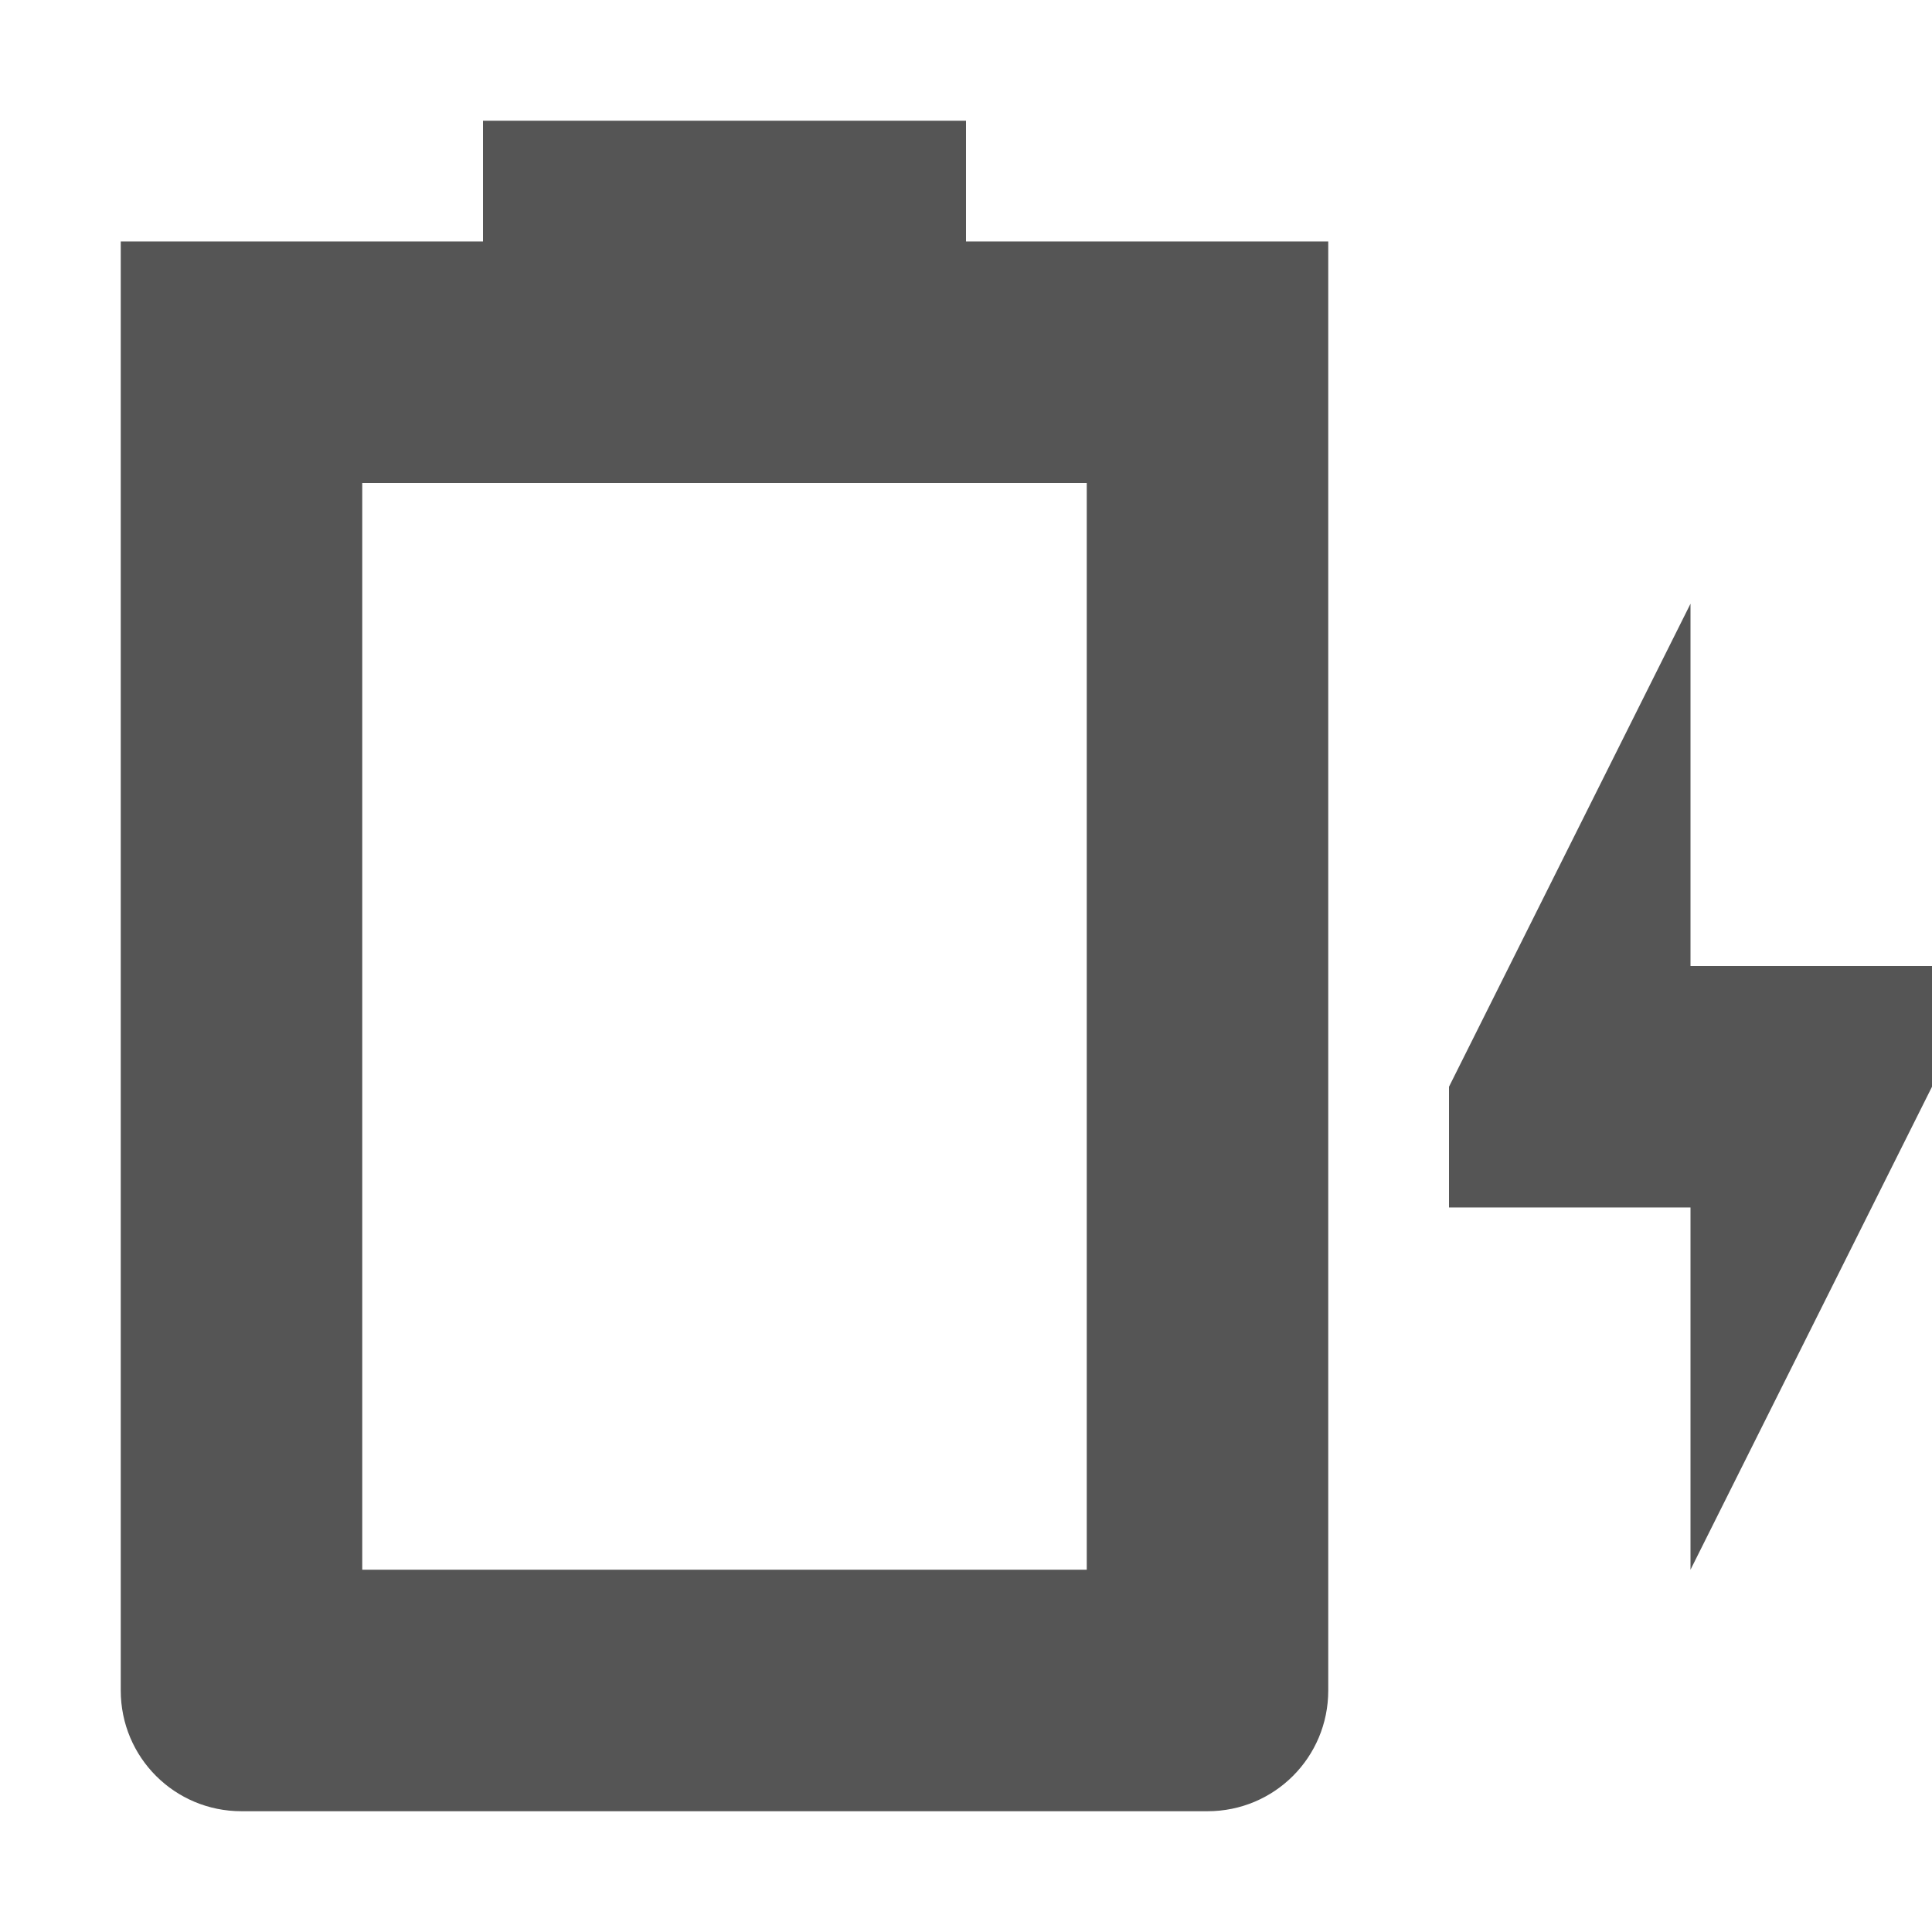
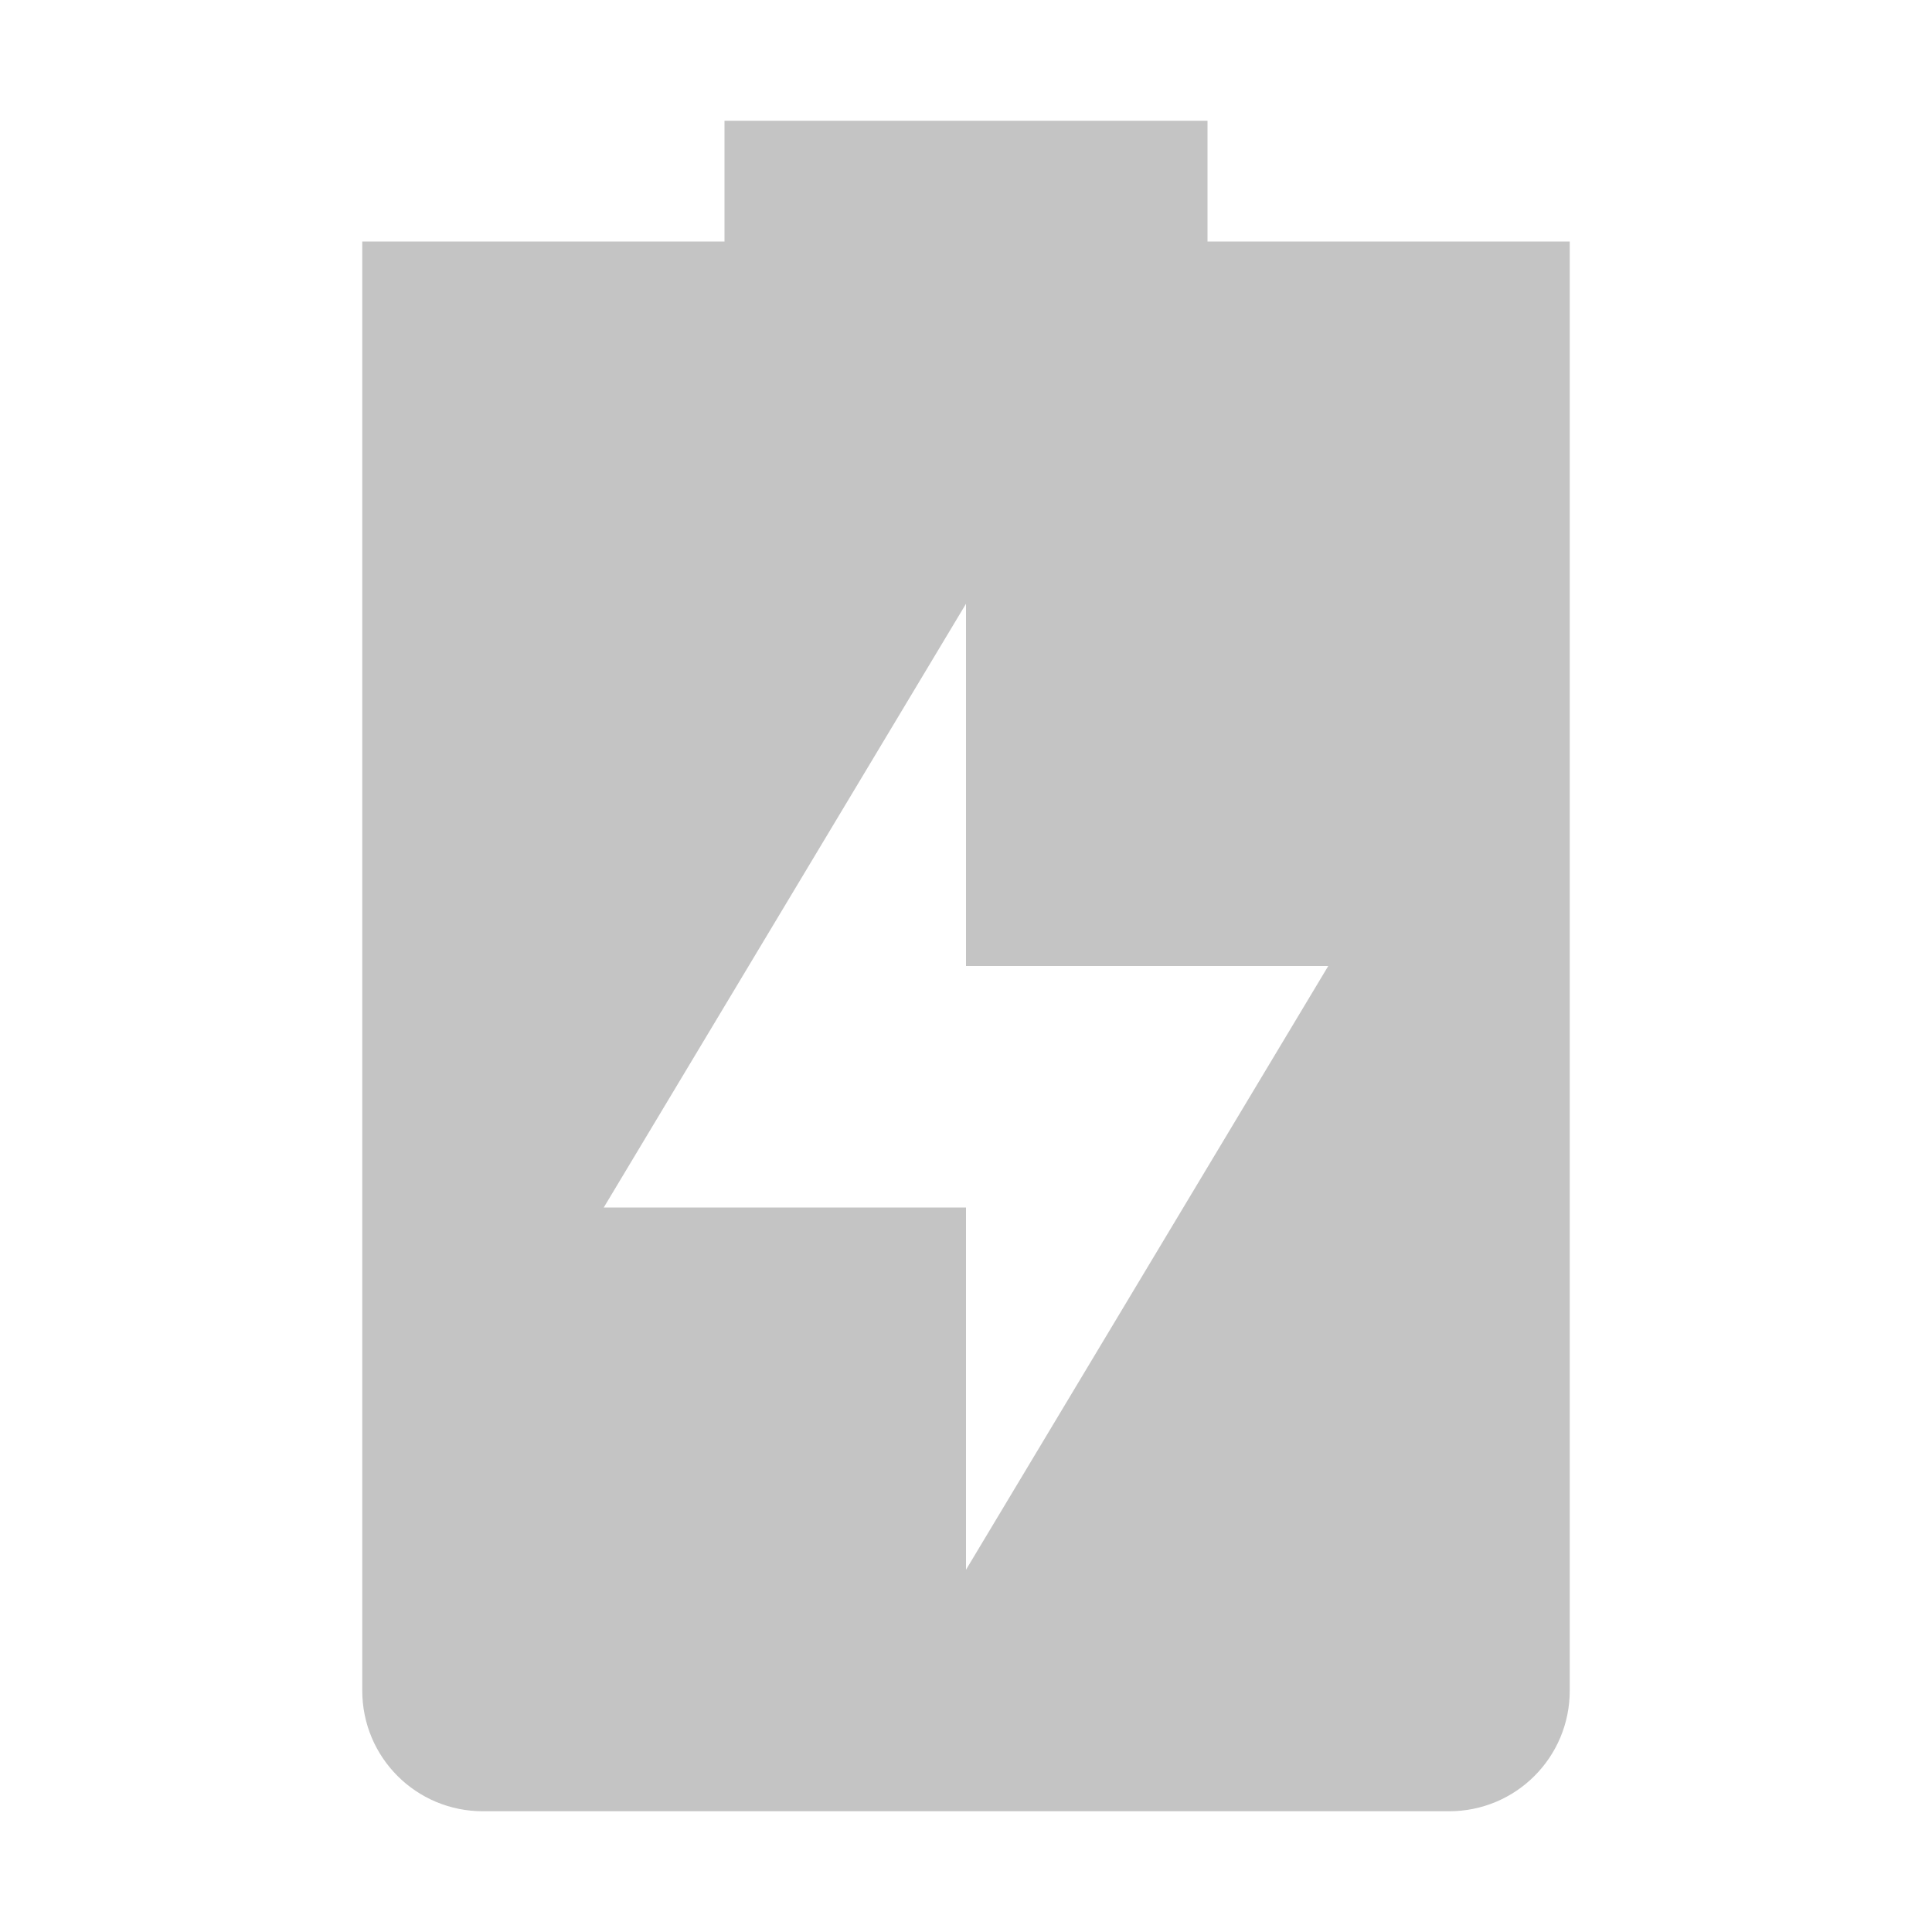
<svg xmlns="http://www.w3.org/2000/svg" height="16" id="svg6530" version="1.1" viewBox="0 0 16 16" width="16">
  <defs id="defs6532" />
-   <g id="layer1" transform="translate(-152,-700.3622)">
-     <path d="m 156,701.362 0,1 -3,0 0,1 0,11 c 0,0.554 0.446,1 1,1 l 8,0 c 0.554,0 1,-0.446 1,-1 l 0,-11 0,-1 -3,0 0,-1 -4,0 z m -1,3 6,0 0,4 0,5 -3,0 -3,0 0,-3 0,-6 z m 11,1 -2,4 0,1 2,0 0,3 2,-4 0,-1 -2,0 0,-3 z" id="path6820-2" style="opacity:1;fill:#555555;fill-opacity:1;stroke:none" />
+   <g id="layer1" transform="translate(-152,-700.3639)">
+     <path d="m 158,701.364 0,1 -3,0 c 0,0 0,0.446 0,1 l 0,11 c 0,0.554 0.446,1 1,1 l 8,0 c 0.554,0 1,-0.446 1,-1 l 0,-11 c 0,-0.554 0,-1 0,-1 l -3,0 0,-1 z m 2,4 0,3 3,0 -3,5 0,-3 -3,0 z" id="path6820" style="opacity:0.35;fill:#555555;fill-opacity:1;stroke:none" />
  </g>
</svg>
